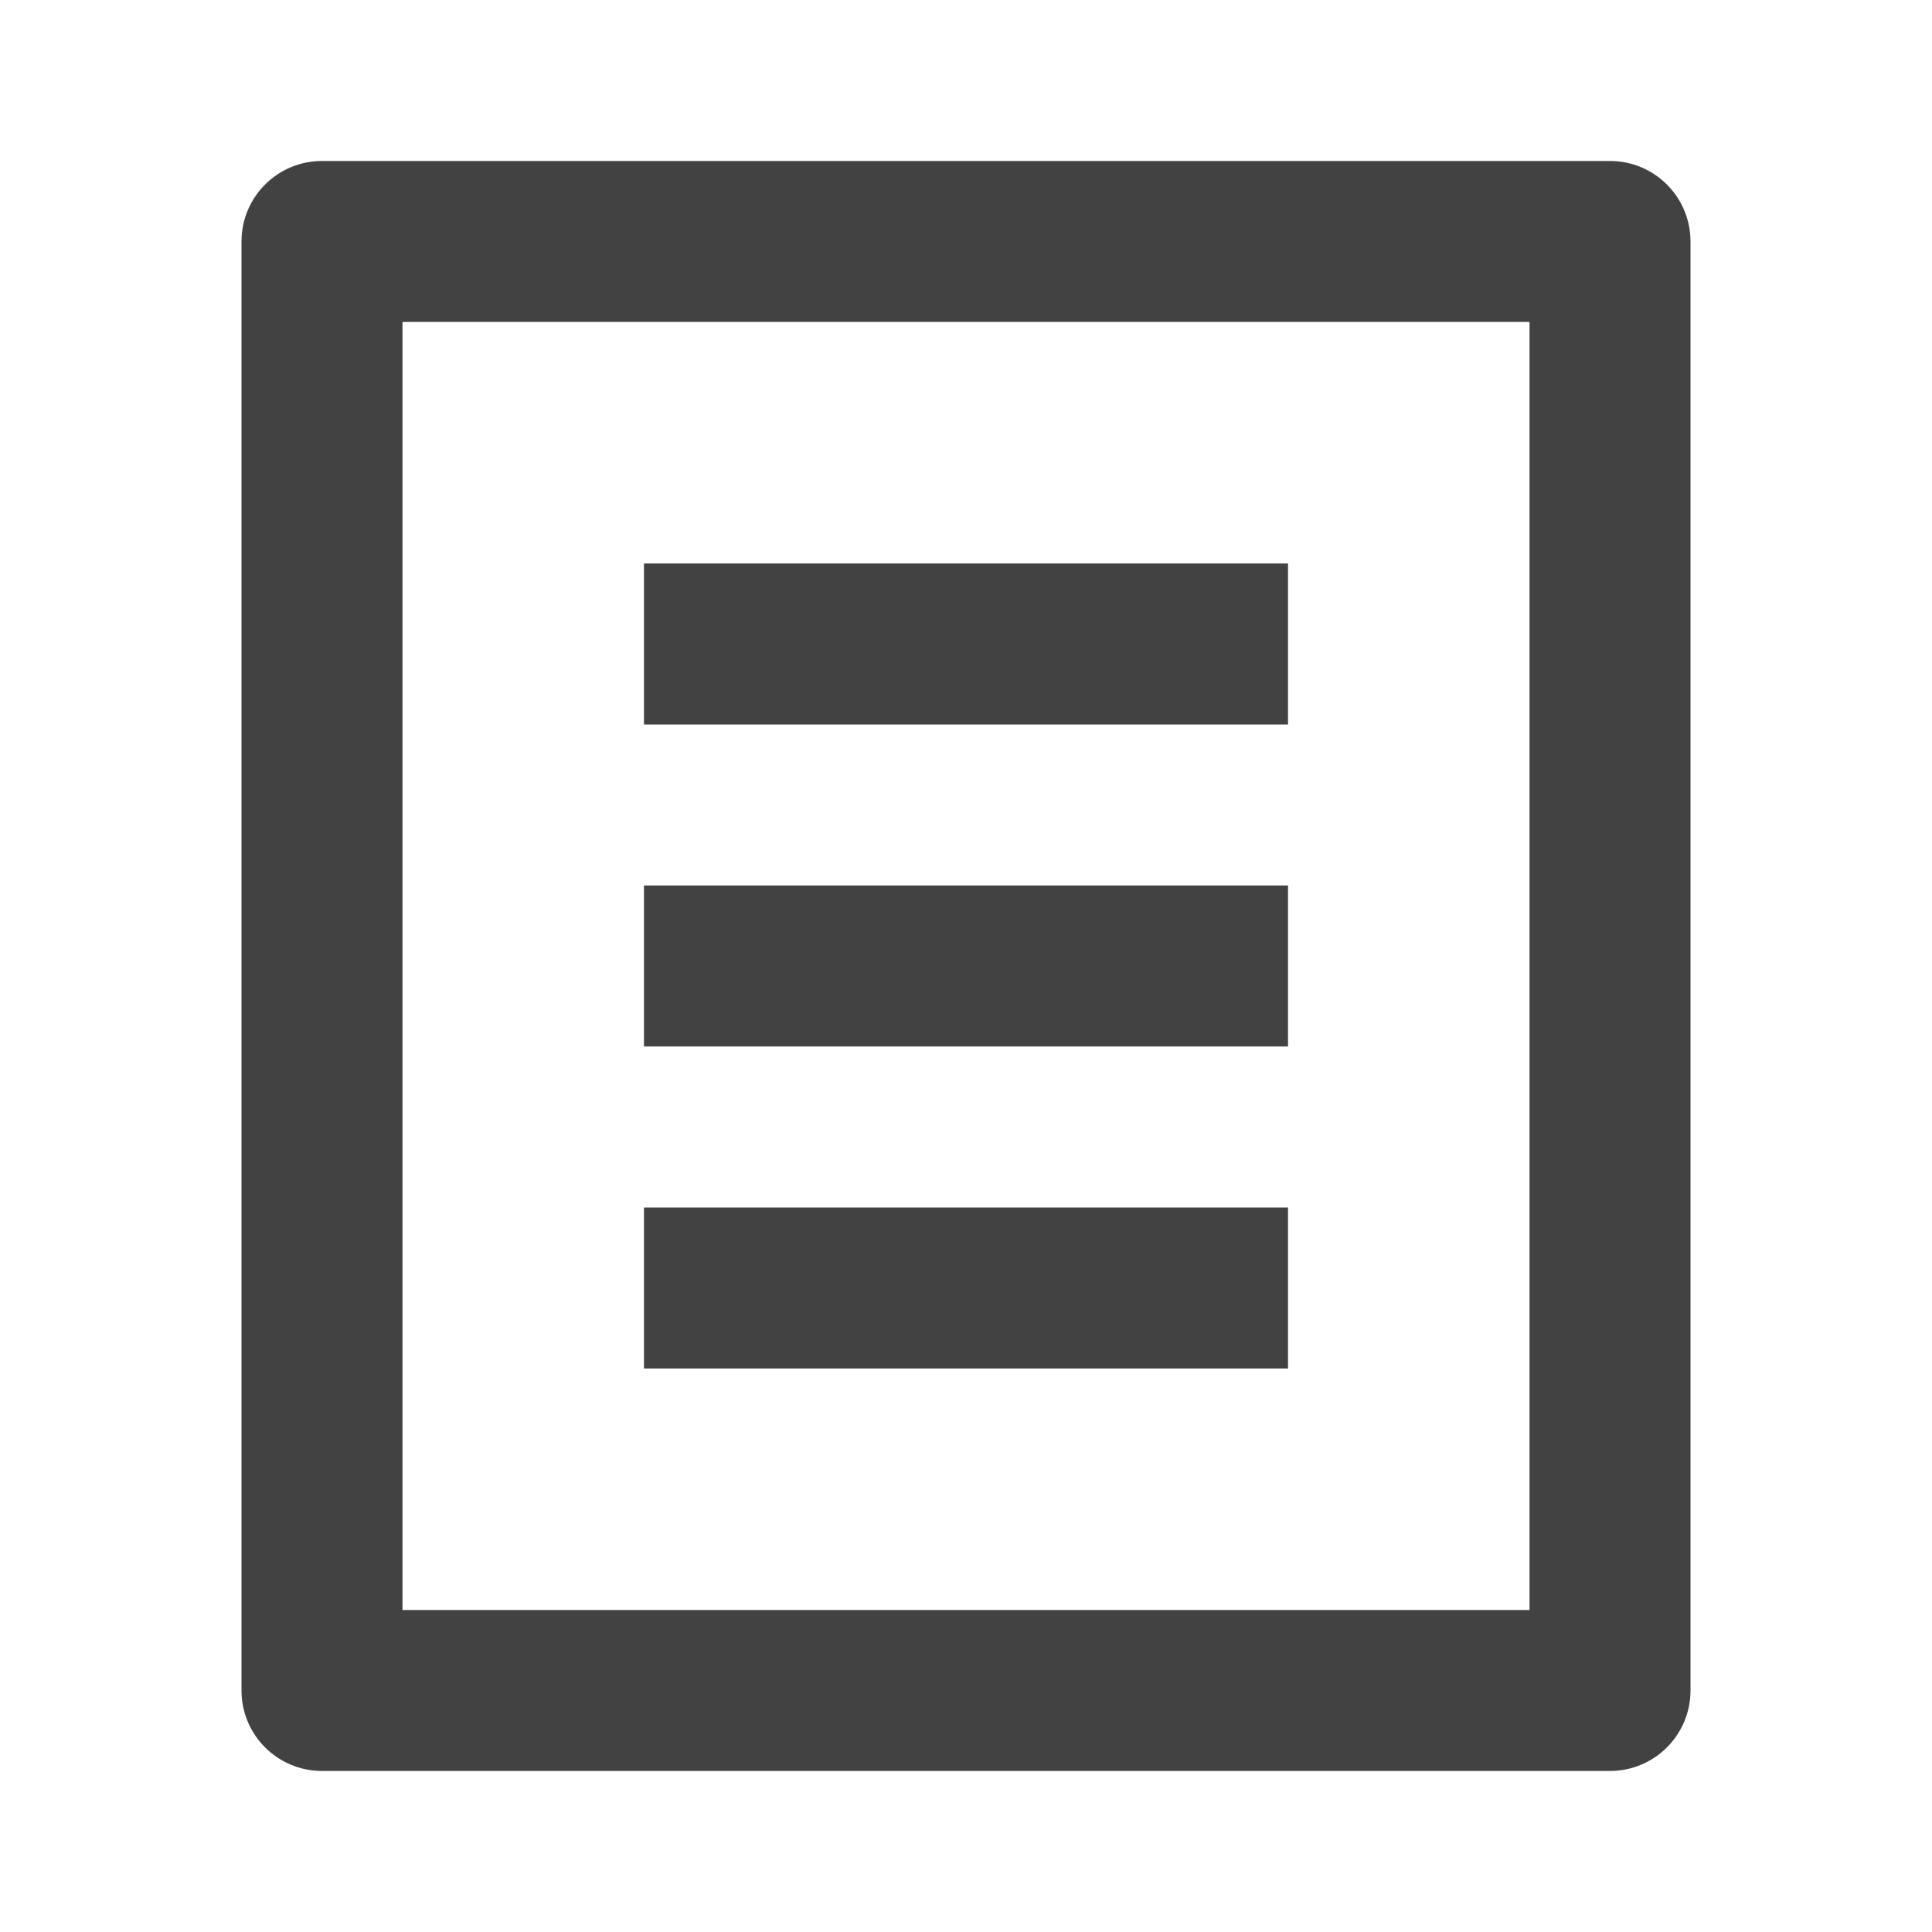
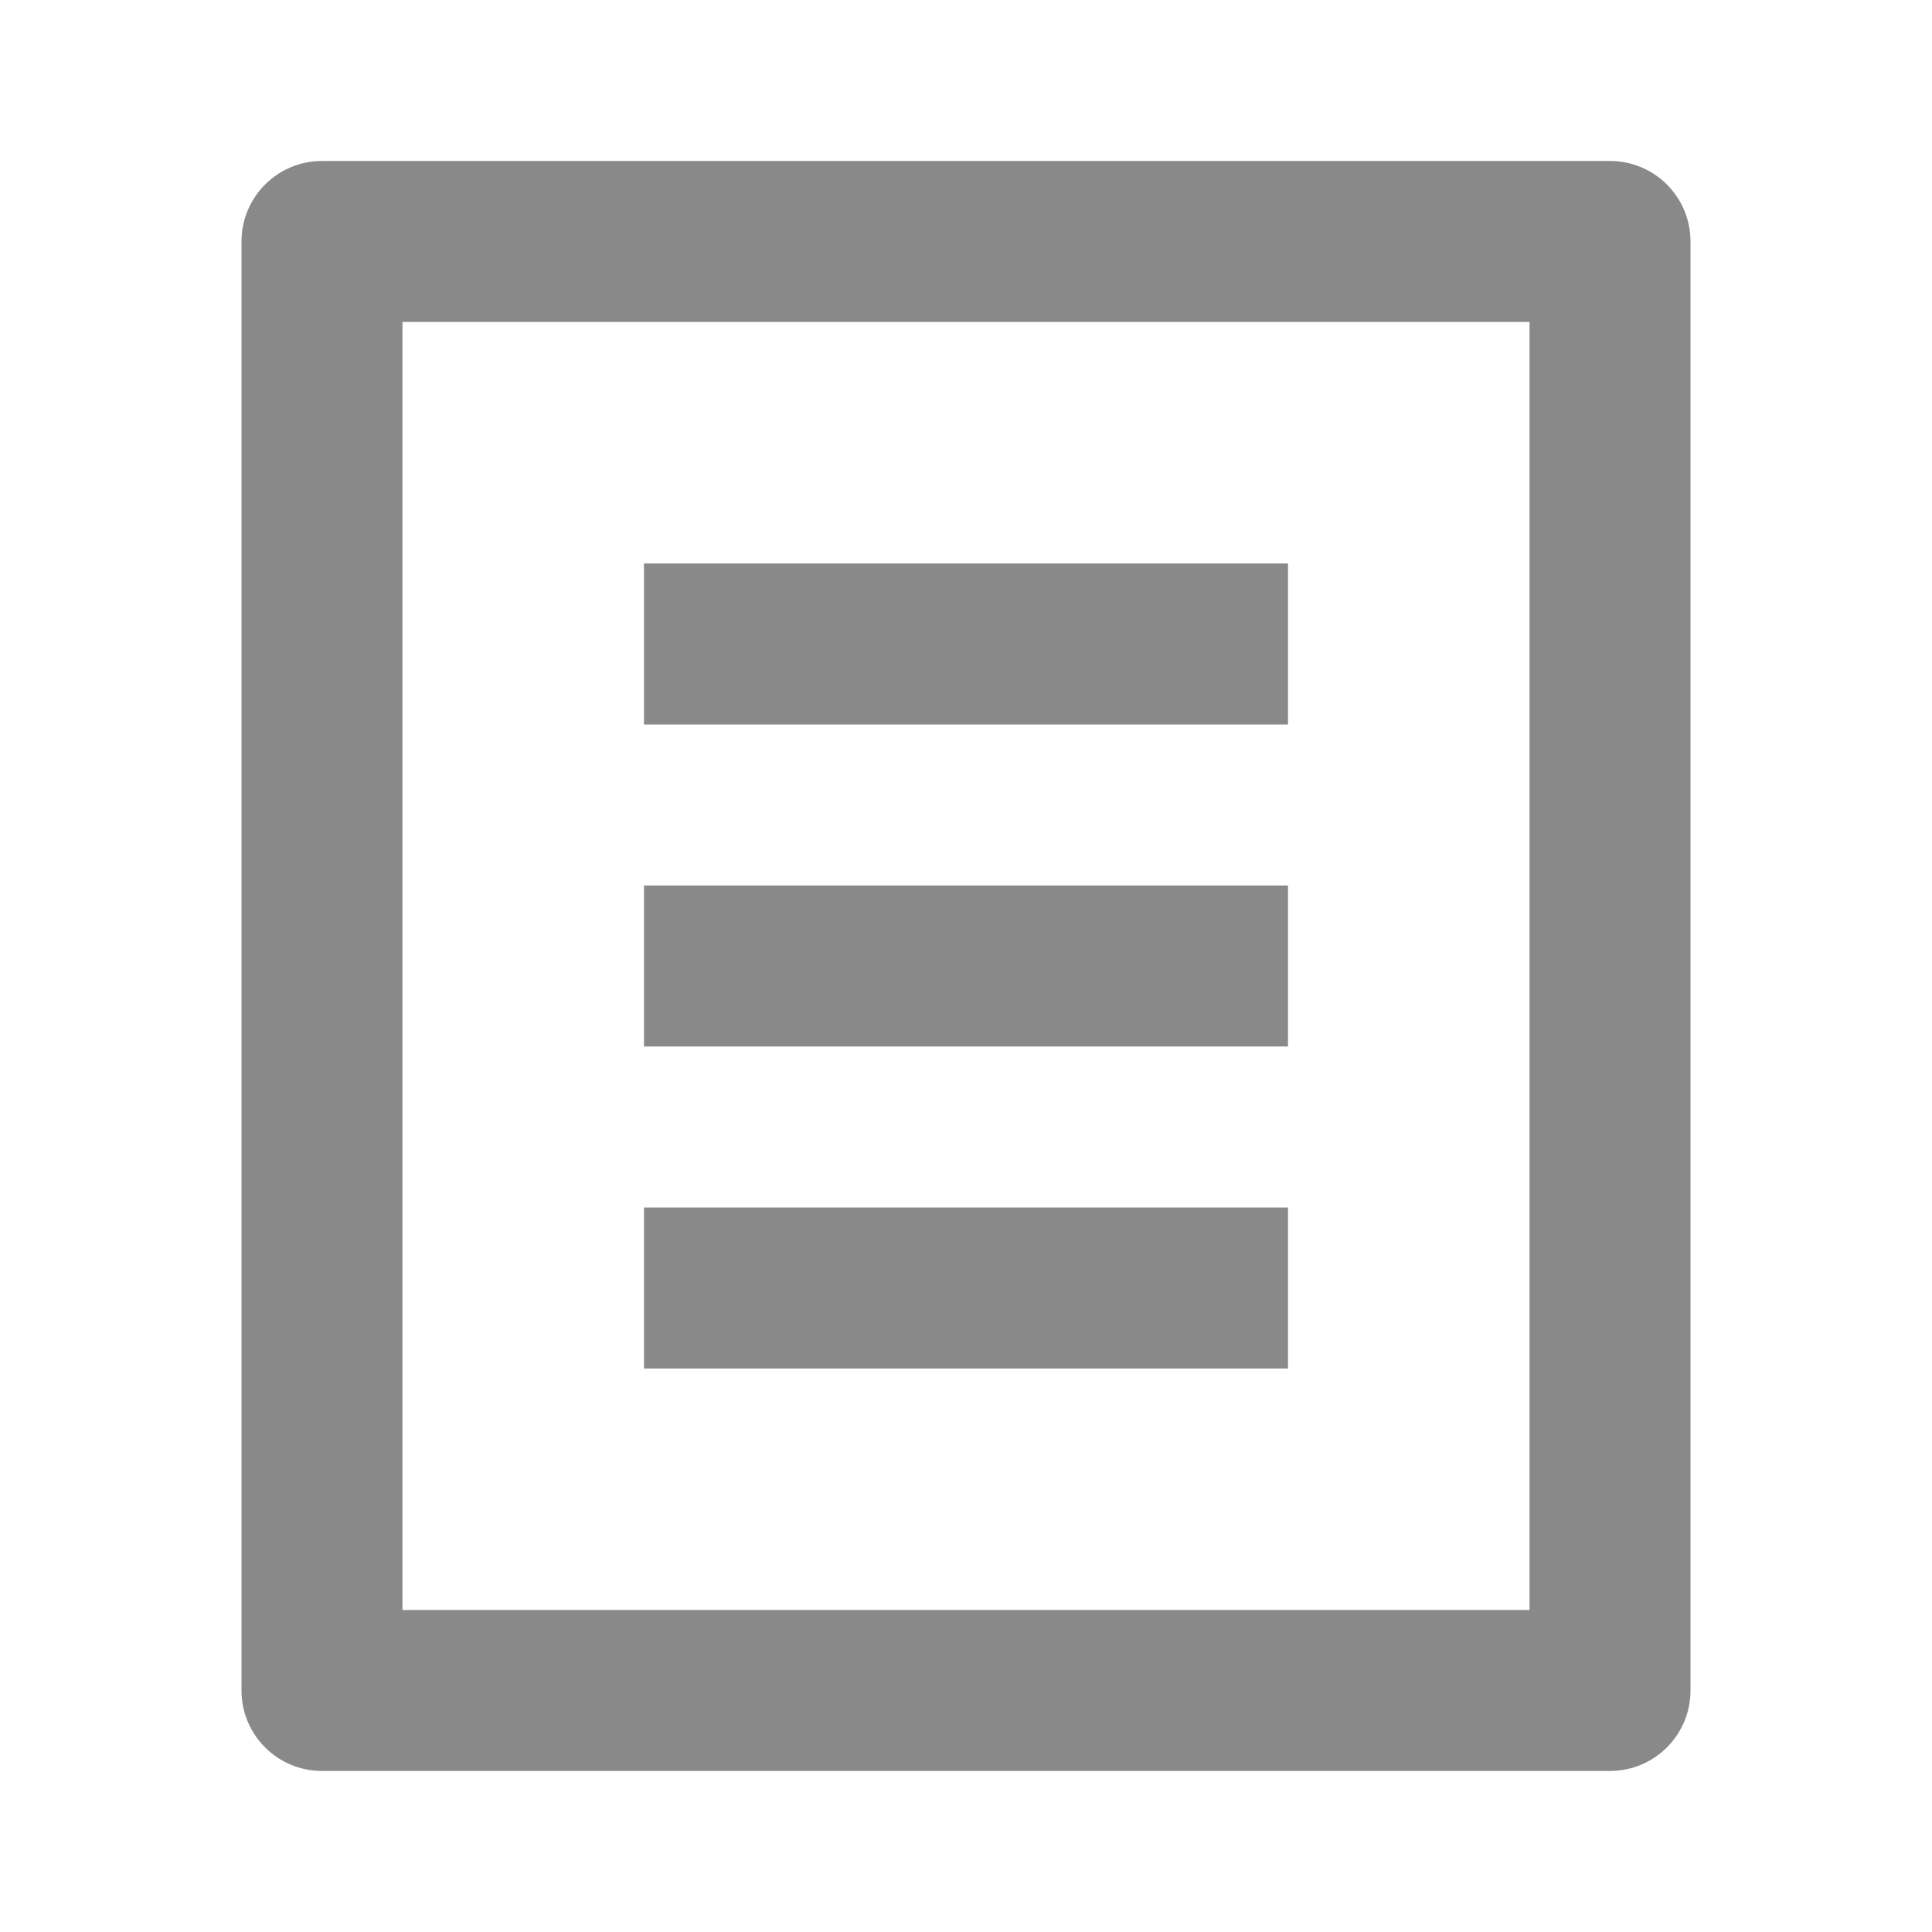
<svg xmlns="http://www.w3.org/2000/svg" width="28" height="28" viewBox="0 0 28 28" fill="none">
-   <path d="M23.333 25.666H4.667C4.022 25.666 3.5 25.144 3.5 24.5V3.5C3.5 2.855 4.022 2.333 4.667 2.333H23.333C23.978 2.333 24.5 2.855 24.5 3.5V24.5C24.5 25.144 23.978 25.666 23.333 25.666ZM22.167 23.333V4.666H5.833V23.333H22.167ZM9.333 8.166H18.667V10.5H9.333V8.166ZM9.333 12.833H18.667V15.166H9.333V12.833ZM9.333 17.5H18.667V19.833H9.333V17.5Z" fill="#424242" />
+   <path d="M23.333 25.666H4.667C4.022 25.666 3.5 25.144 3.5 24.5V3.5C3.5 2.855 4.022 2.333 4.667 2.333H23.333C23.978 2.333 24.5 2.855 24.5 3.5V24.5C24.5 25.144 23.978 25.666 23.333 25.666ZM22.167 23.333V4.666H5.833V23.333H22.167ZM9.333 8.166H18.667V10.5H9.333V8.166ZM9.333 12.833H18.667V15.166H9.333V12.833ZM9.333 17.5H18.667V19.833H9.333V17.5Z" fill="#898989" />
</svg>
